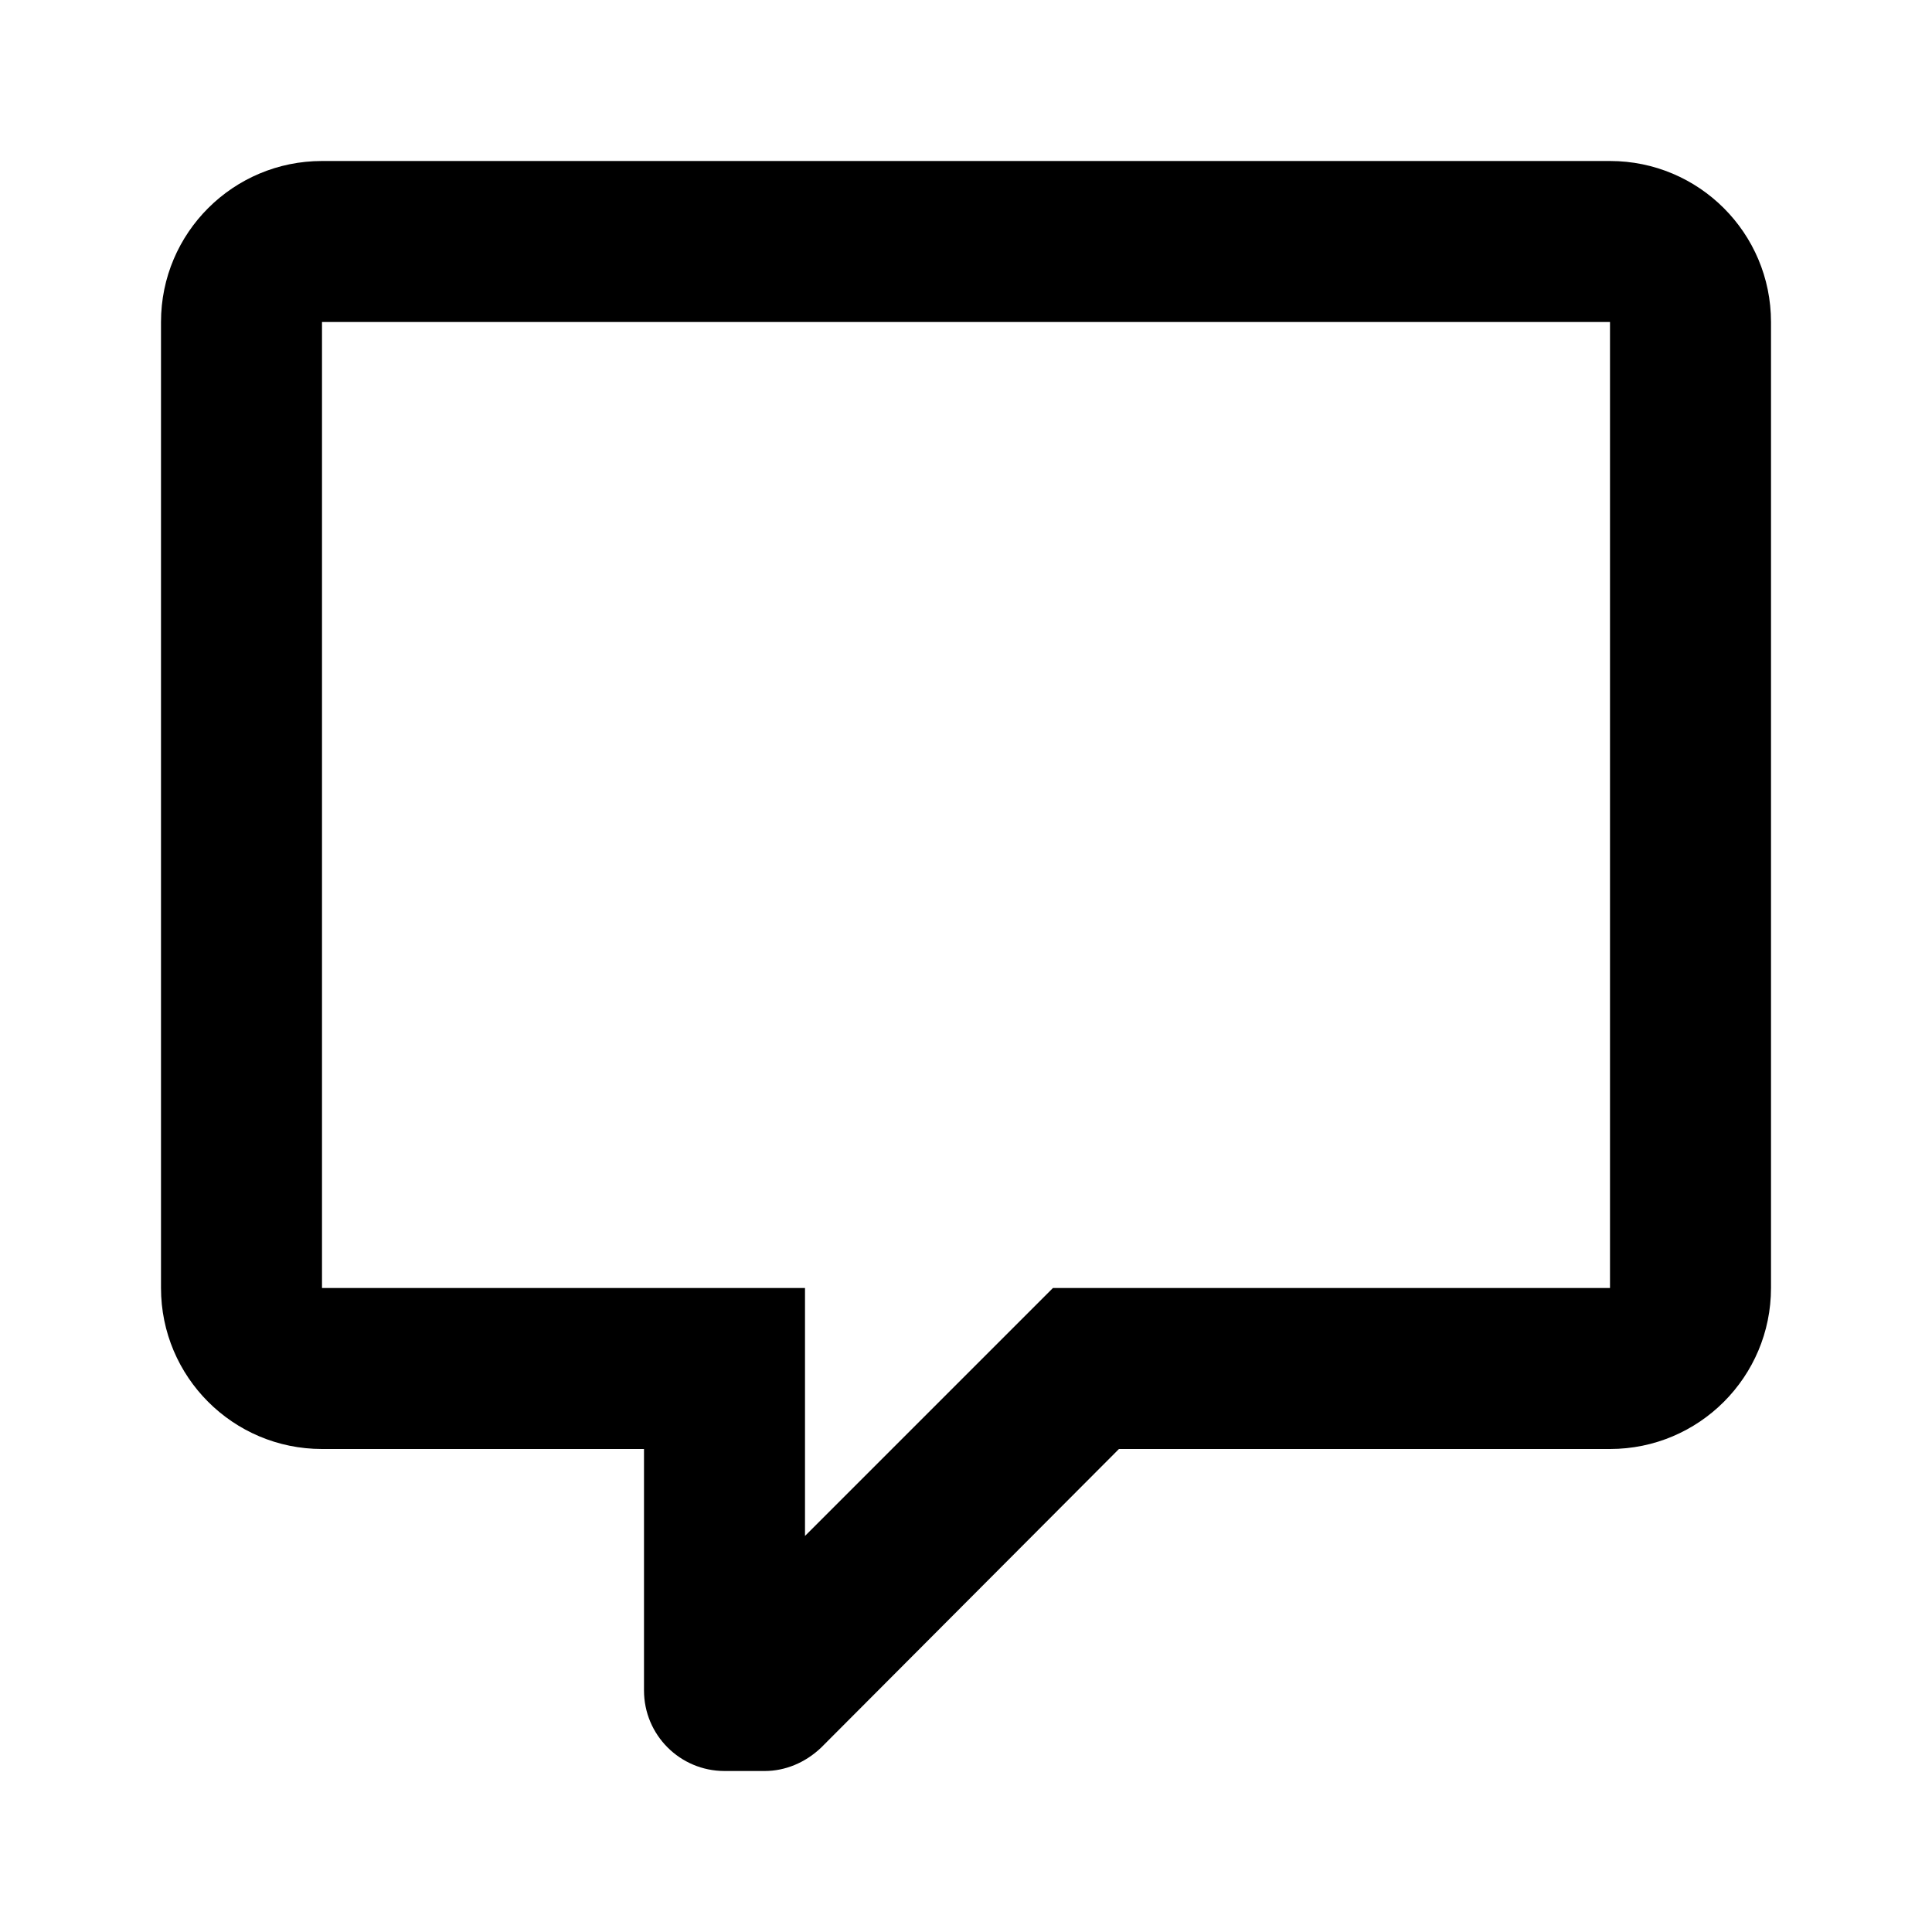
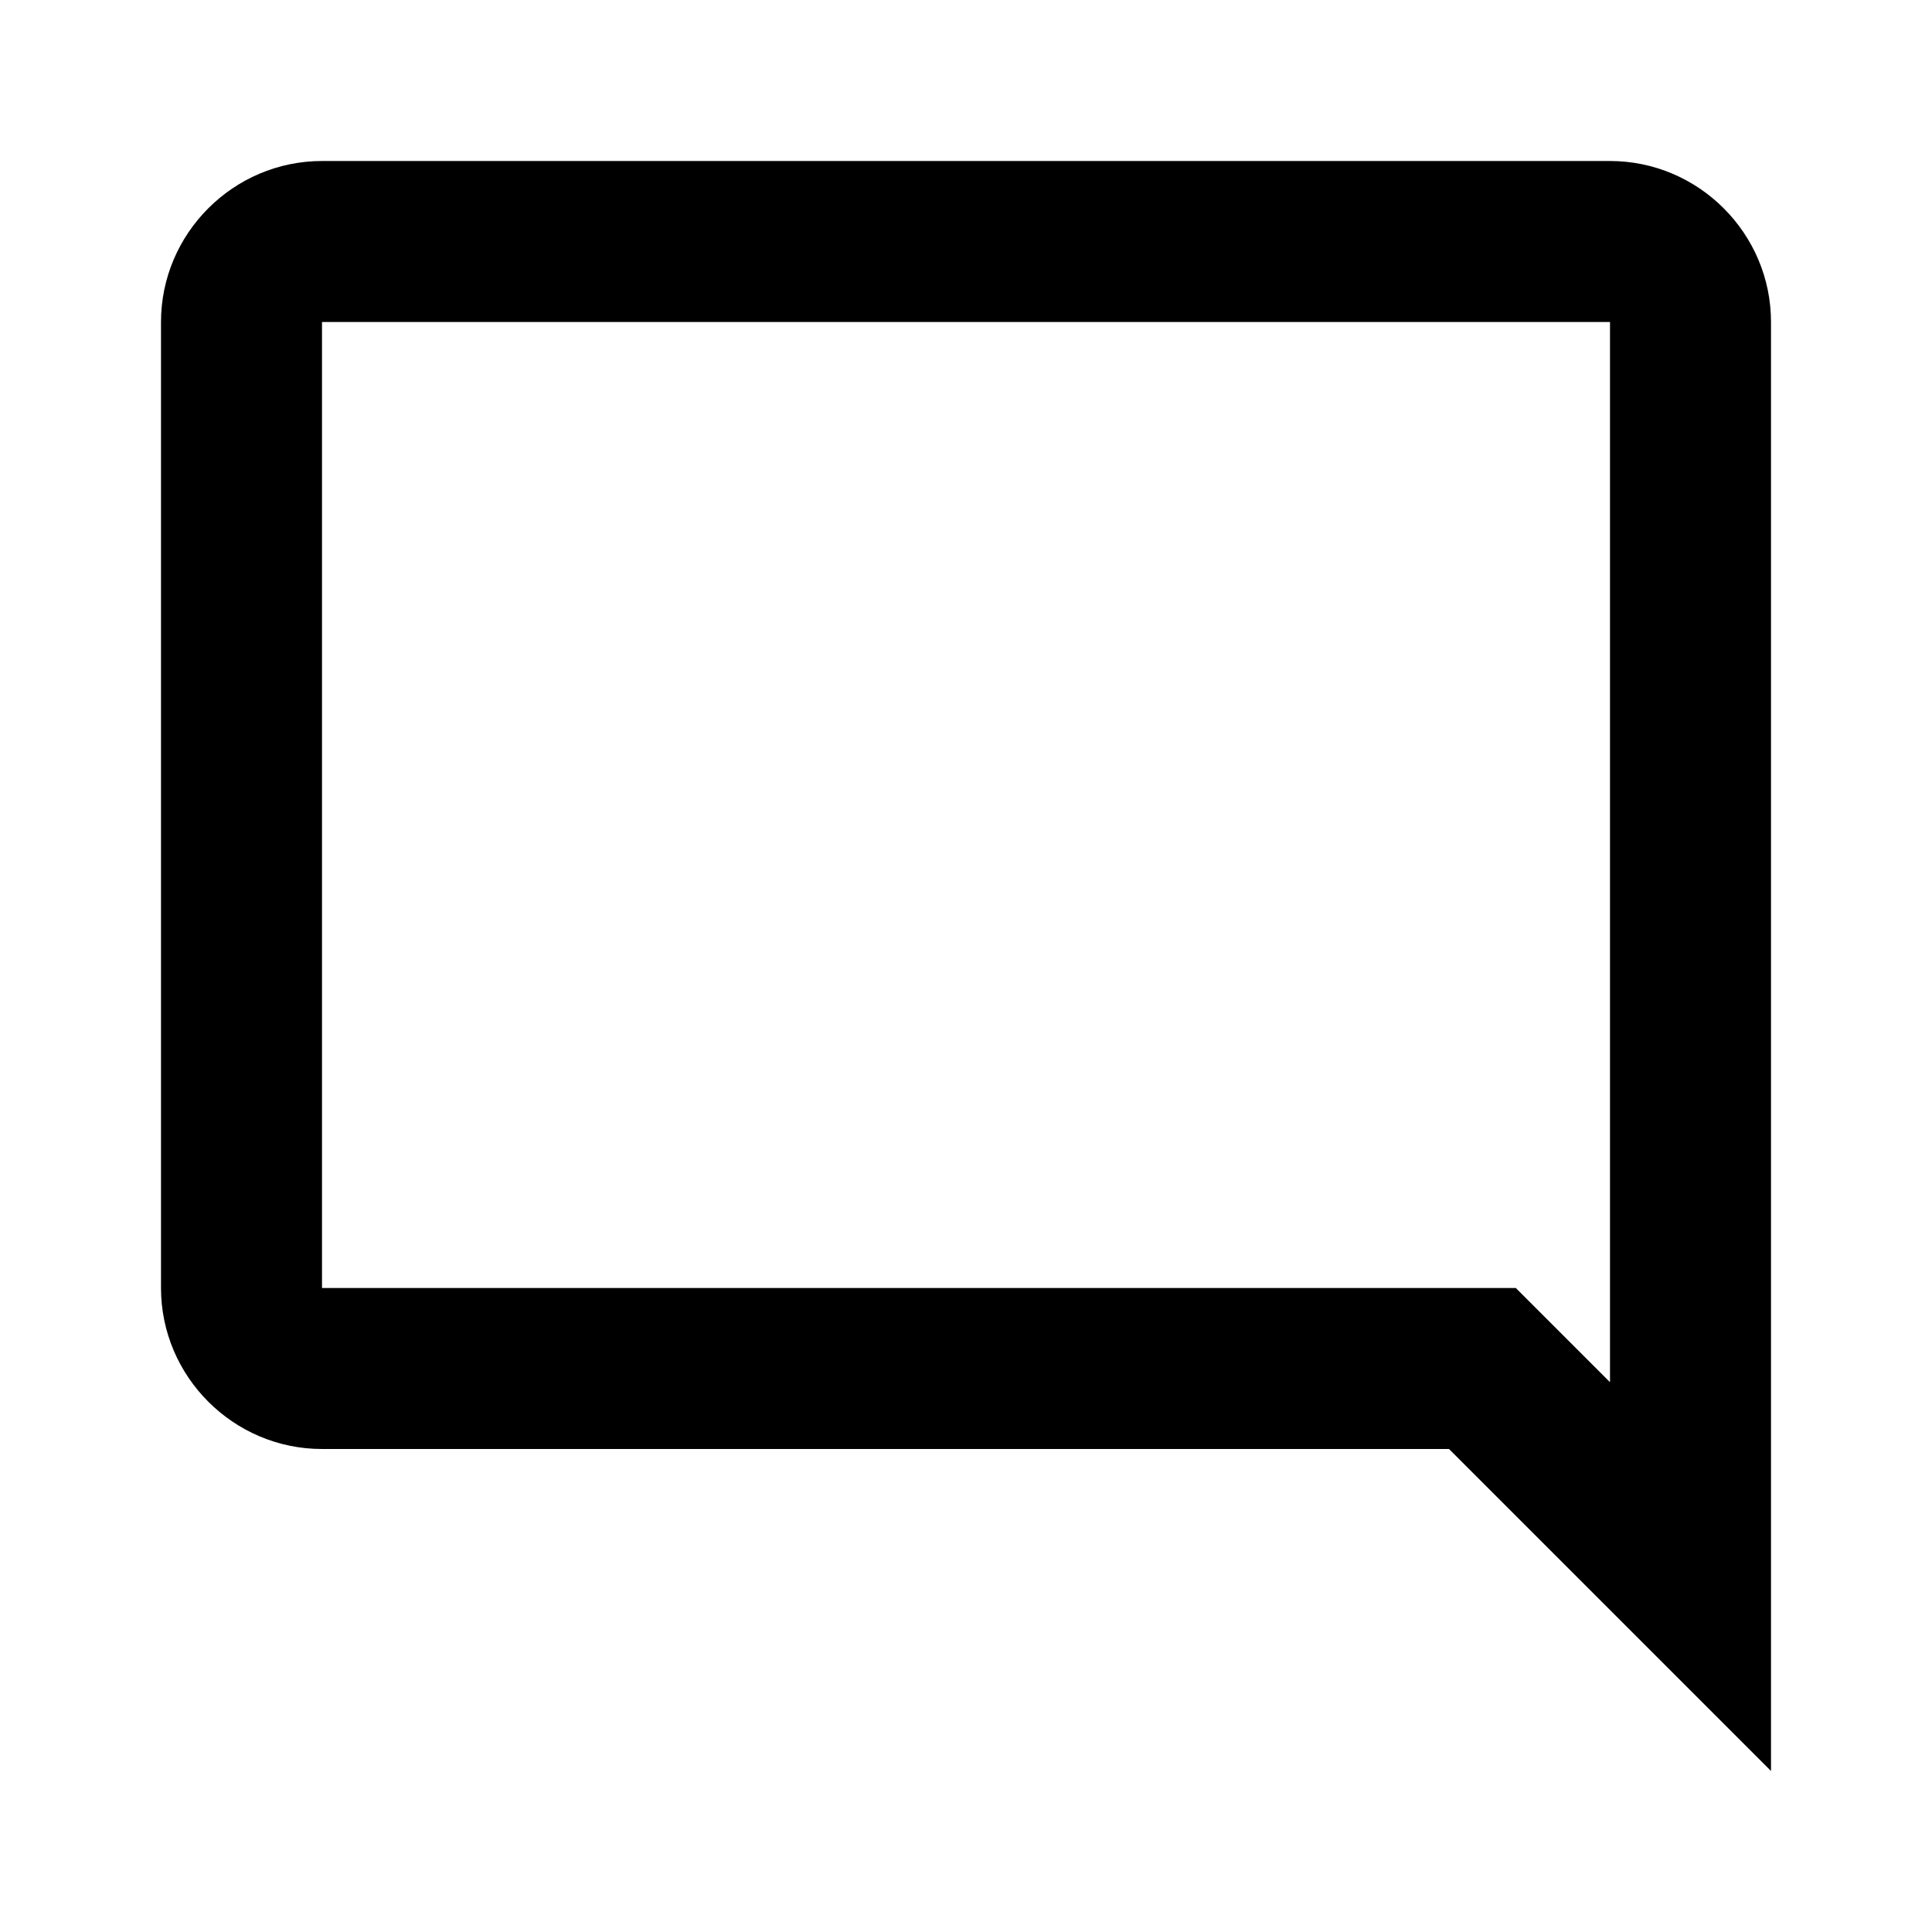
- <svg xmlns="http://www.w3.org/2000/svg" version="1.1" width="24" height="24" viewBox="0 0 24 24">
-   <path d="M9,22A1,1 0 0,1 8,21V18H4A2,2 0 0,1 2,16V4C2,2.89 2.9,2 4,2H20A2,2 0 0,1 22,4V16A2,2 0 0,1 20,18H13.9L10.2,21.71C10,21.9 9.75,22 9.5,22V22H9M10,16V19.08L13.08,16H20V4H4V16H10Z" />
+ <svg xmlns="http://www.w3.org/2000/svg" width="24" height="24" viewBox="0 0 24 24">
+   <path fill="none" d="M0 0h24v24H0V0z" />
+   <path d="M20 17.17L18.83 16H4V4h16v13.17zM20 2H4c-1.1 0-2 .9-2 2v12c0 1.1.9 2 2 2h14l4 4V4c0-1.1-.9-2-2-2z" />
</svg>
